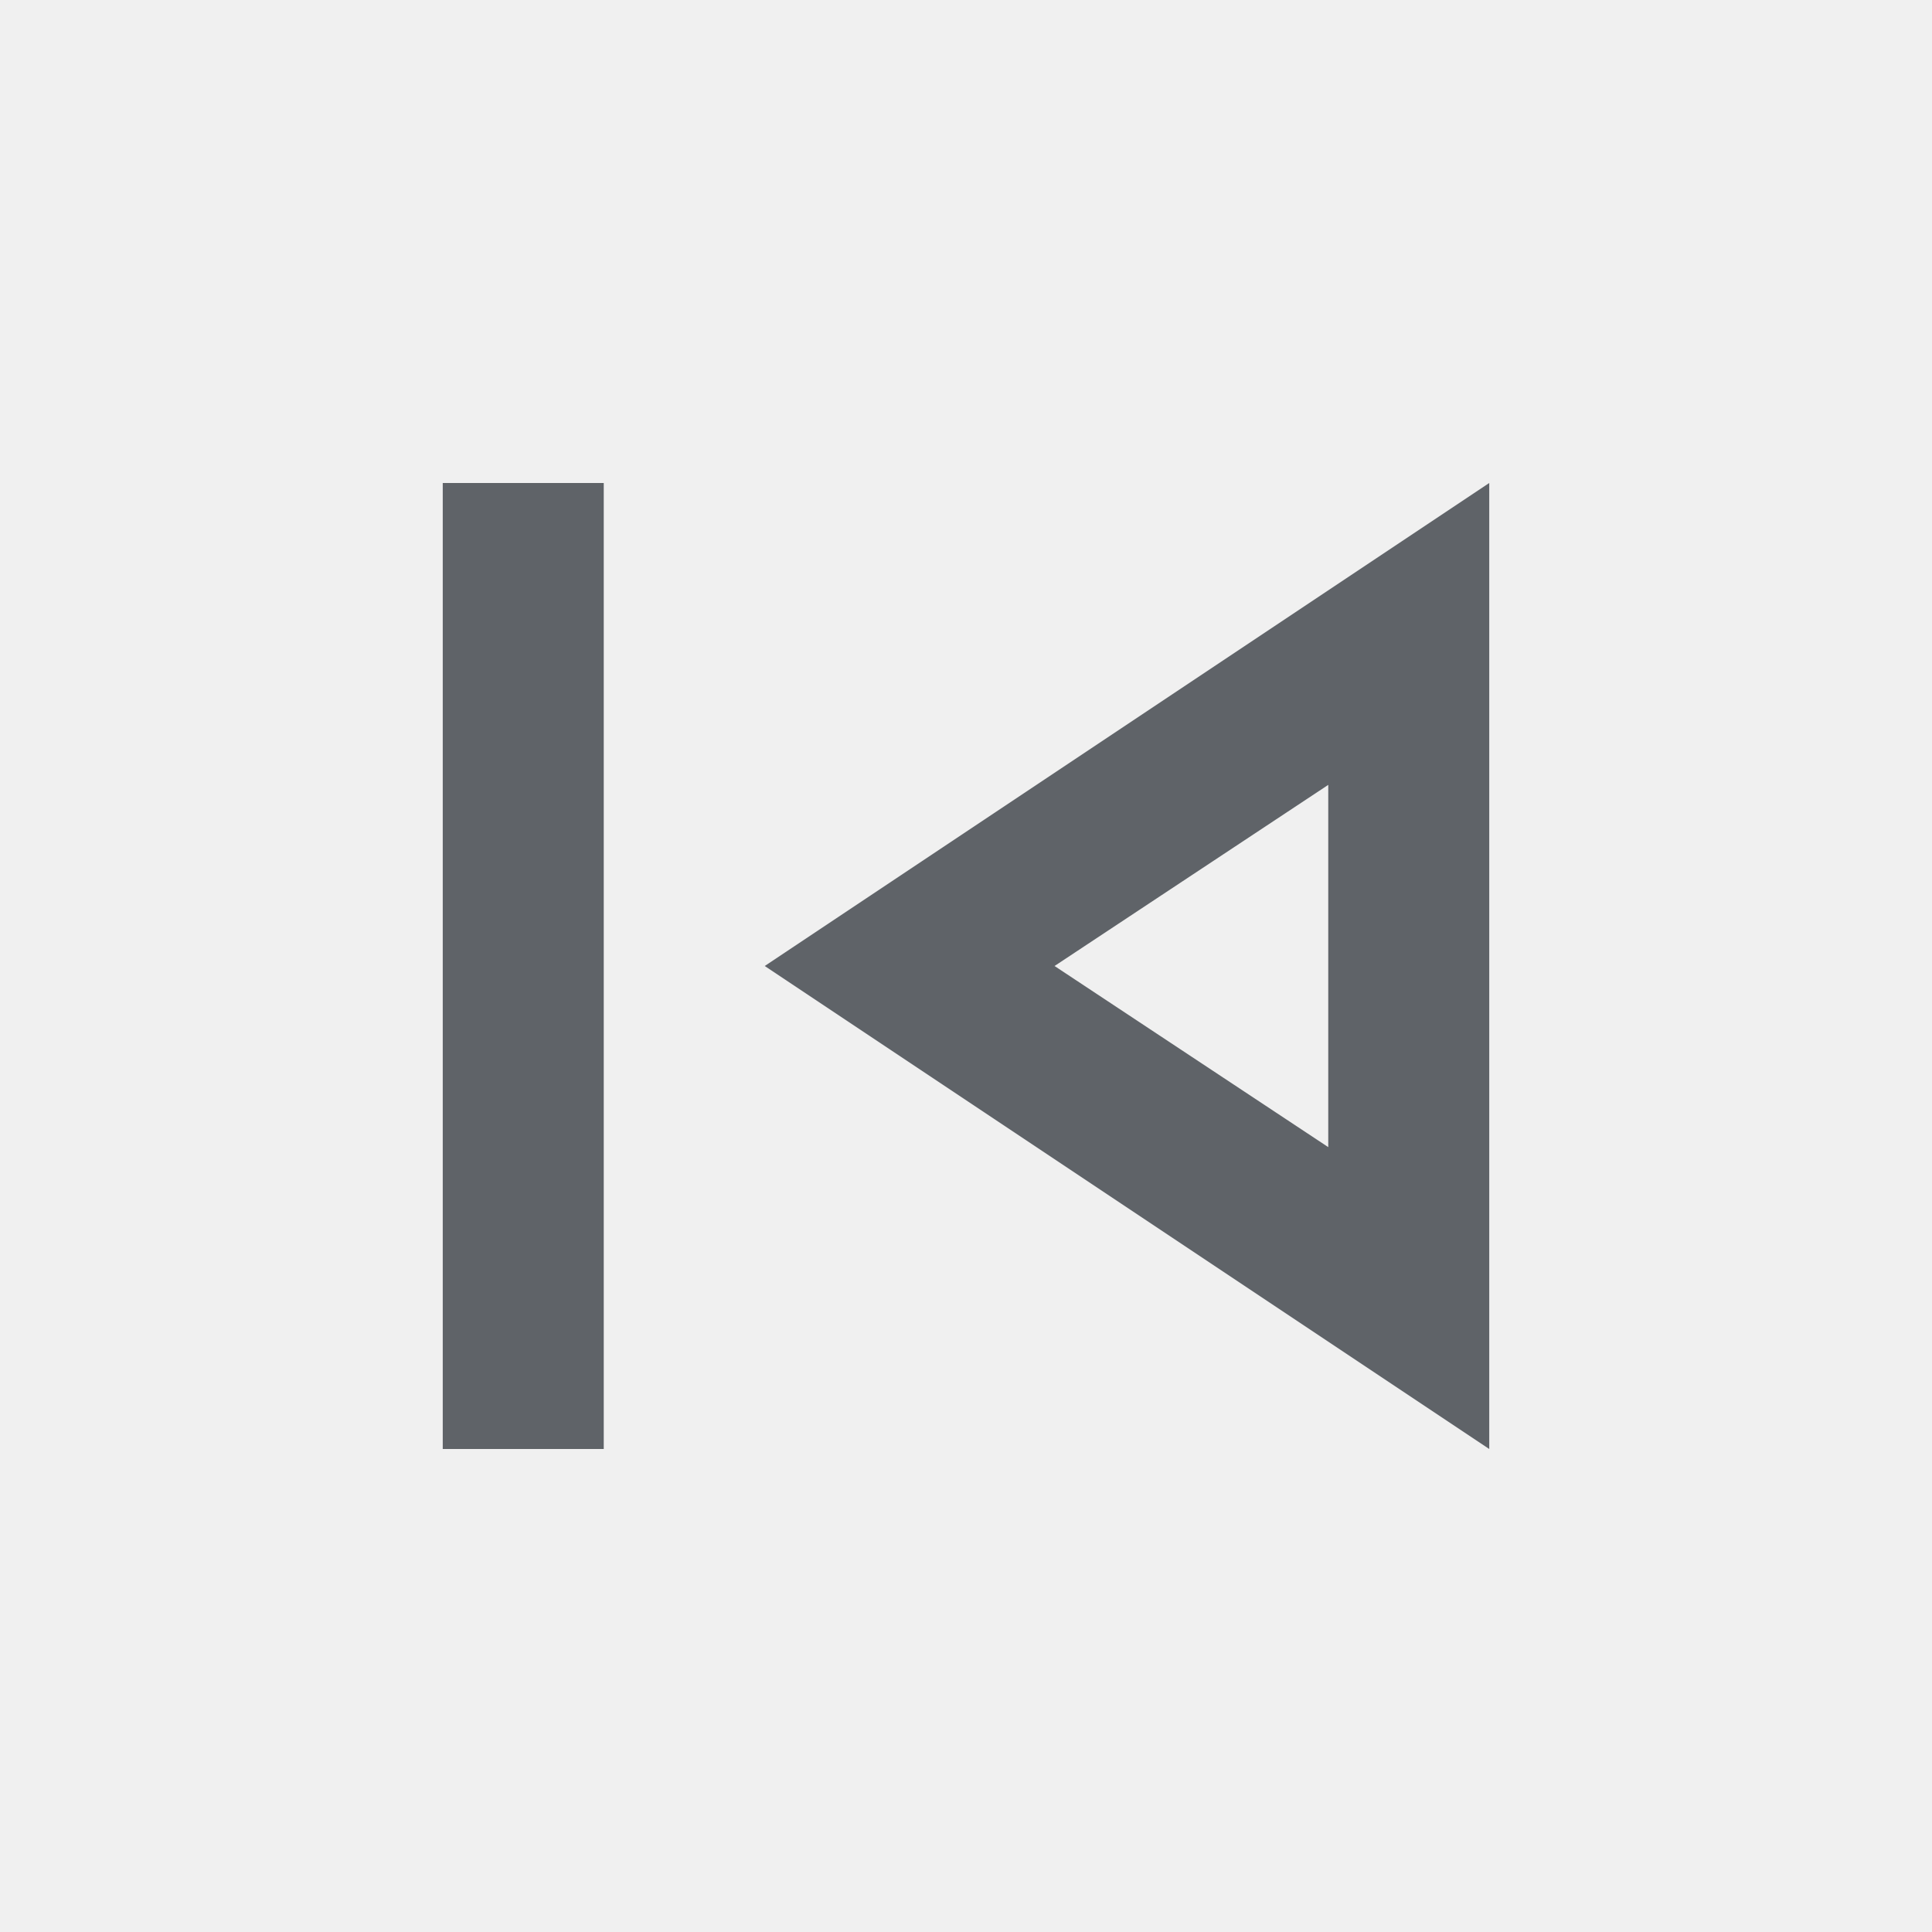
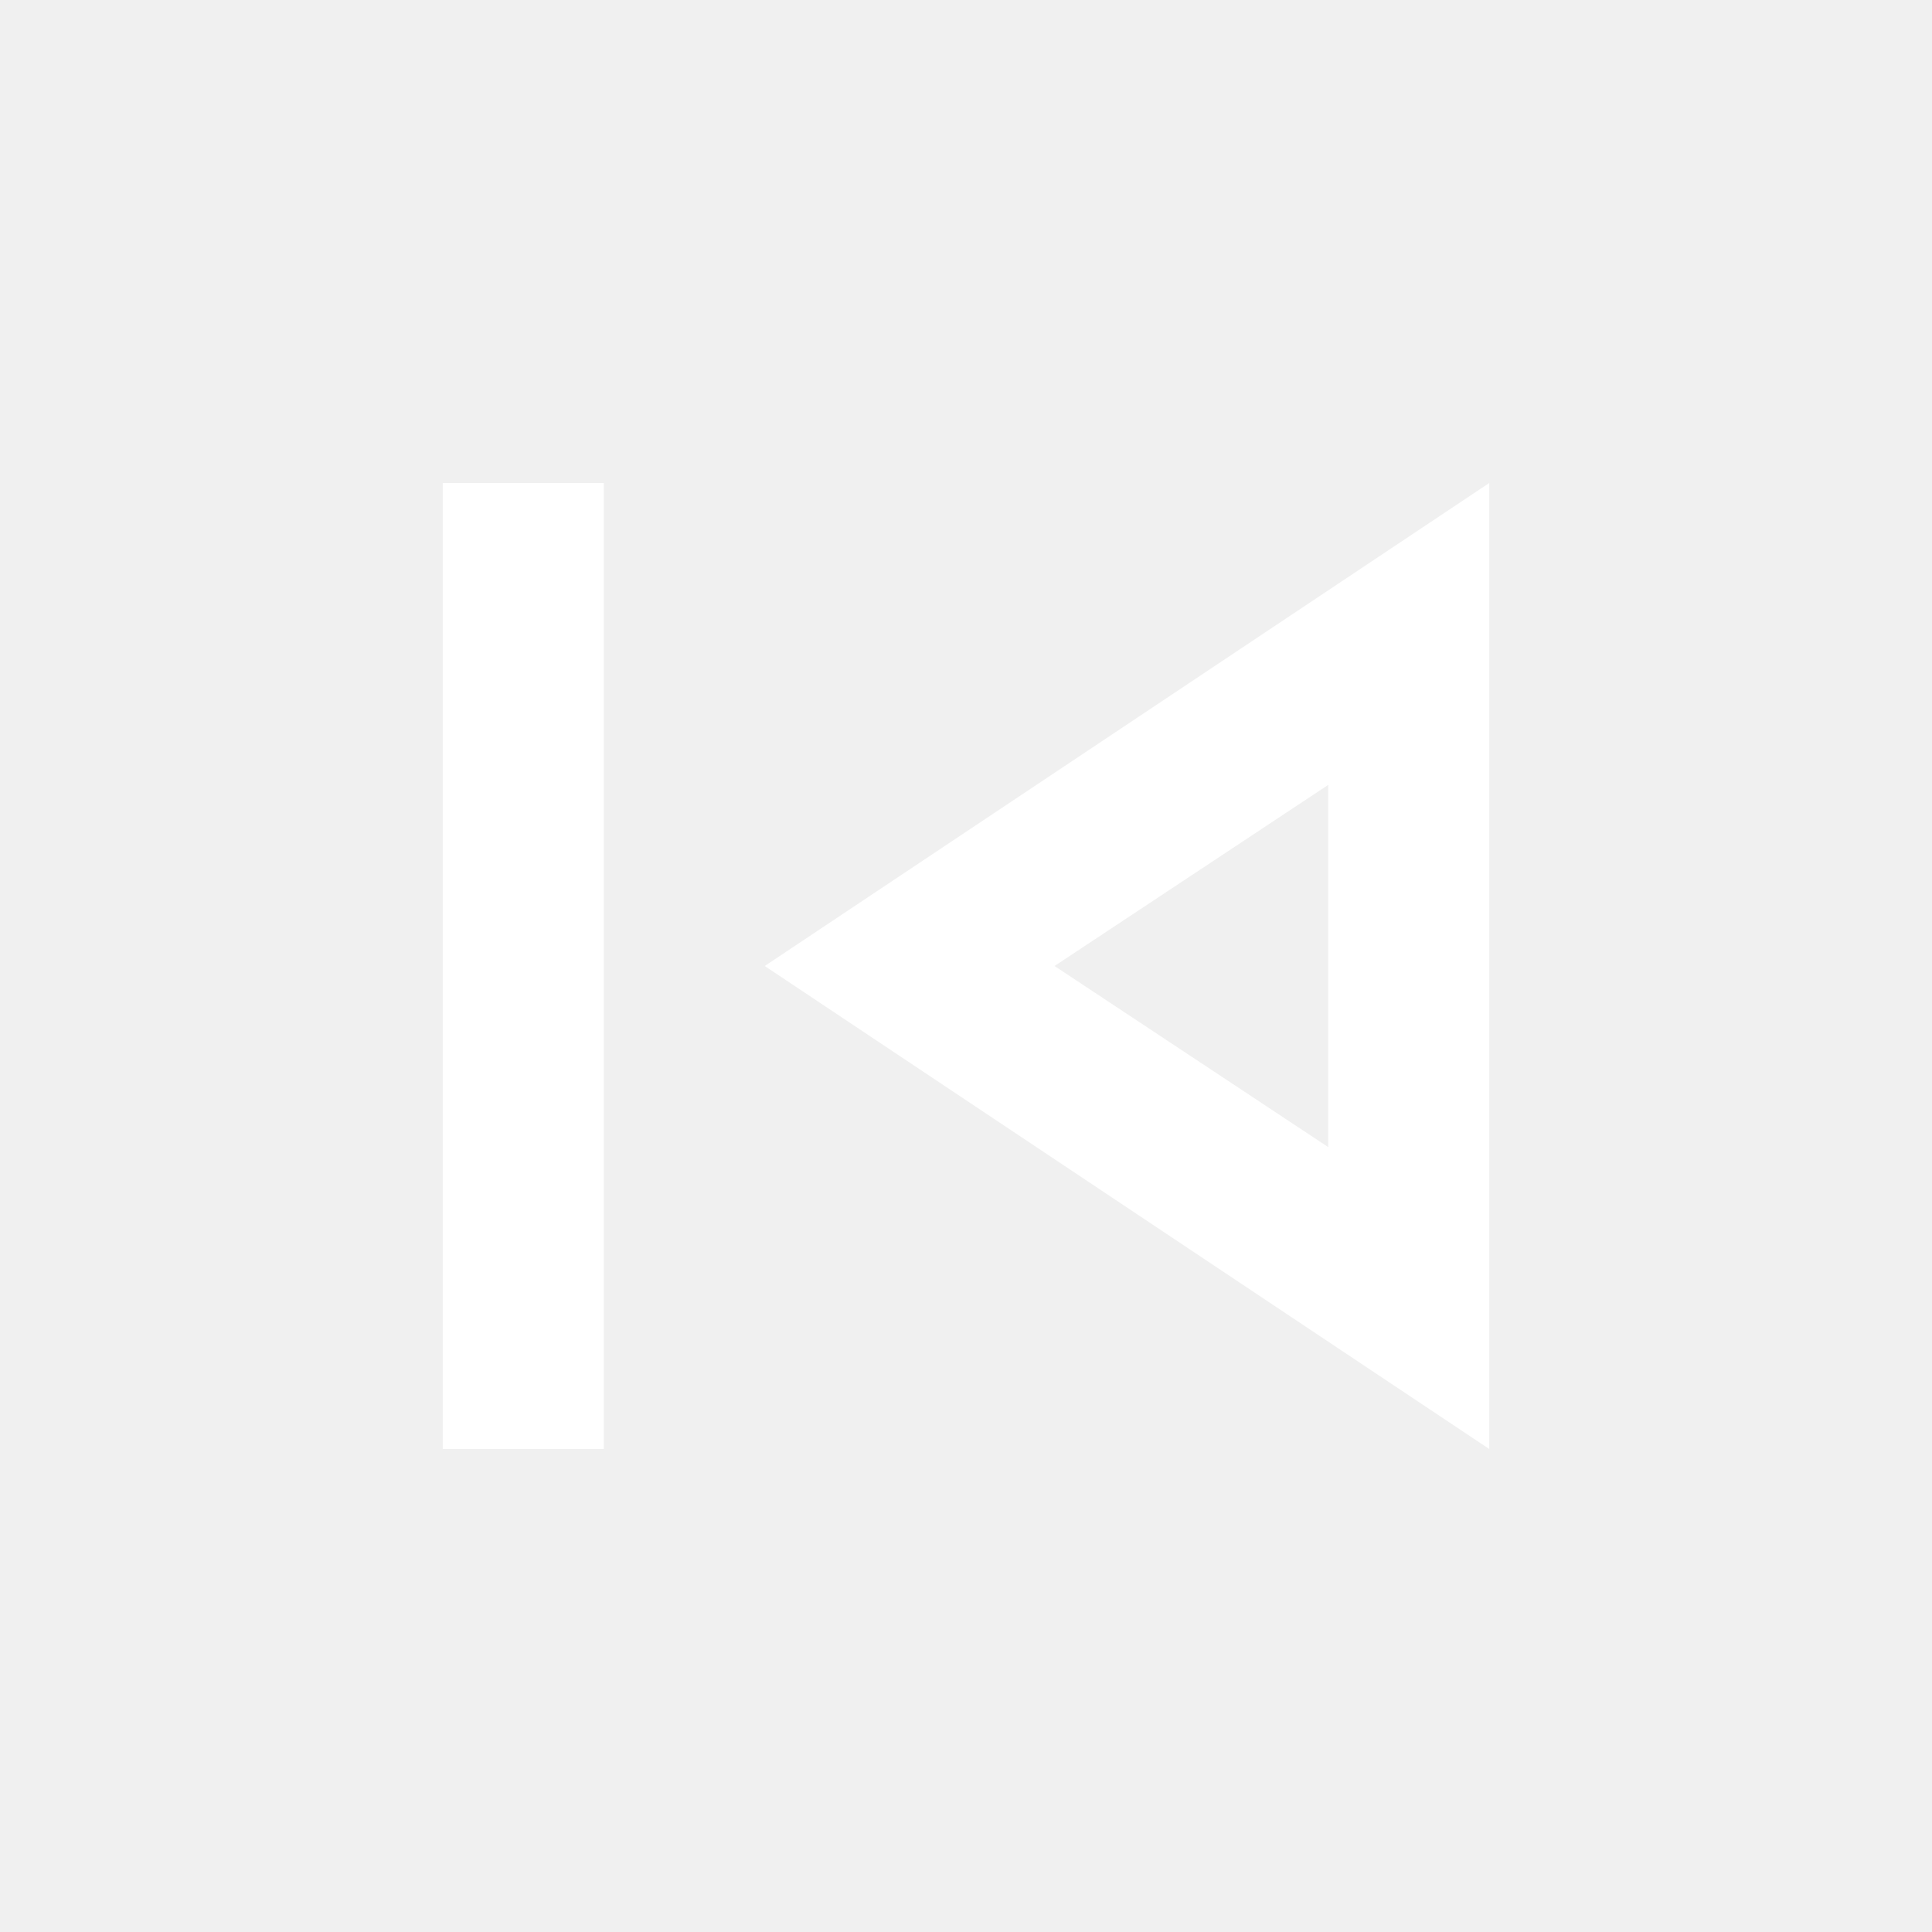
- <svg xmlns="http://www.w3.org/2000/svg" height="24px" viewBox="0 -960 960 960" width="24px" fill="#5f6368">
+ <svg xmlns="http://www.w3.org/2000/svg" fill="white" height="24px" viewBox="0 -960 960 960" width="24px">
  <path d="M220-240v-480h80v480h-80Zm520 0L380-480l360-240v480Zm-80-240Zm0 90v-180l-136 90 136 90Z" />
</svg>
